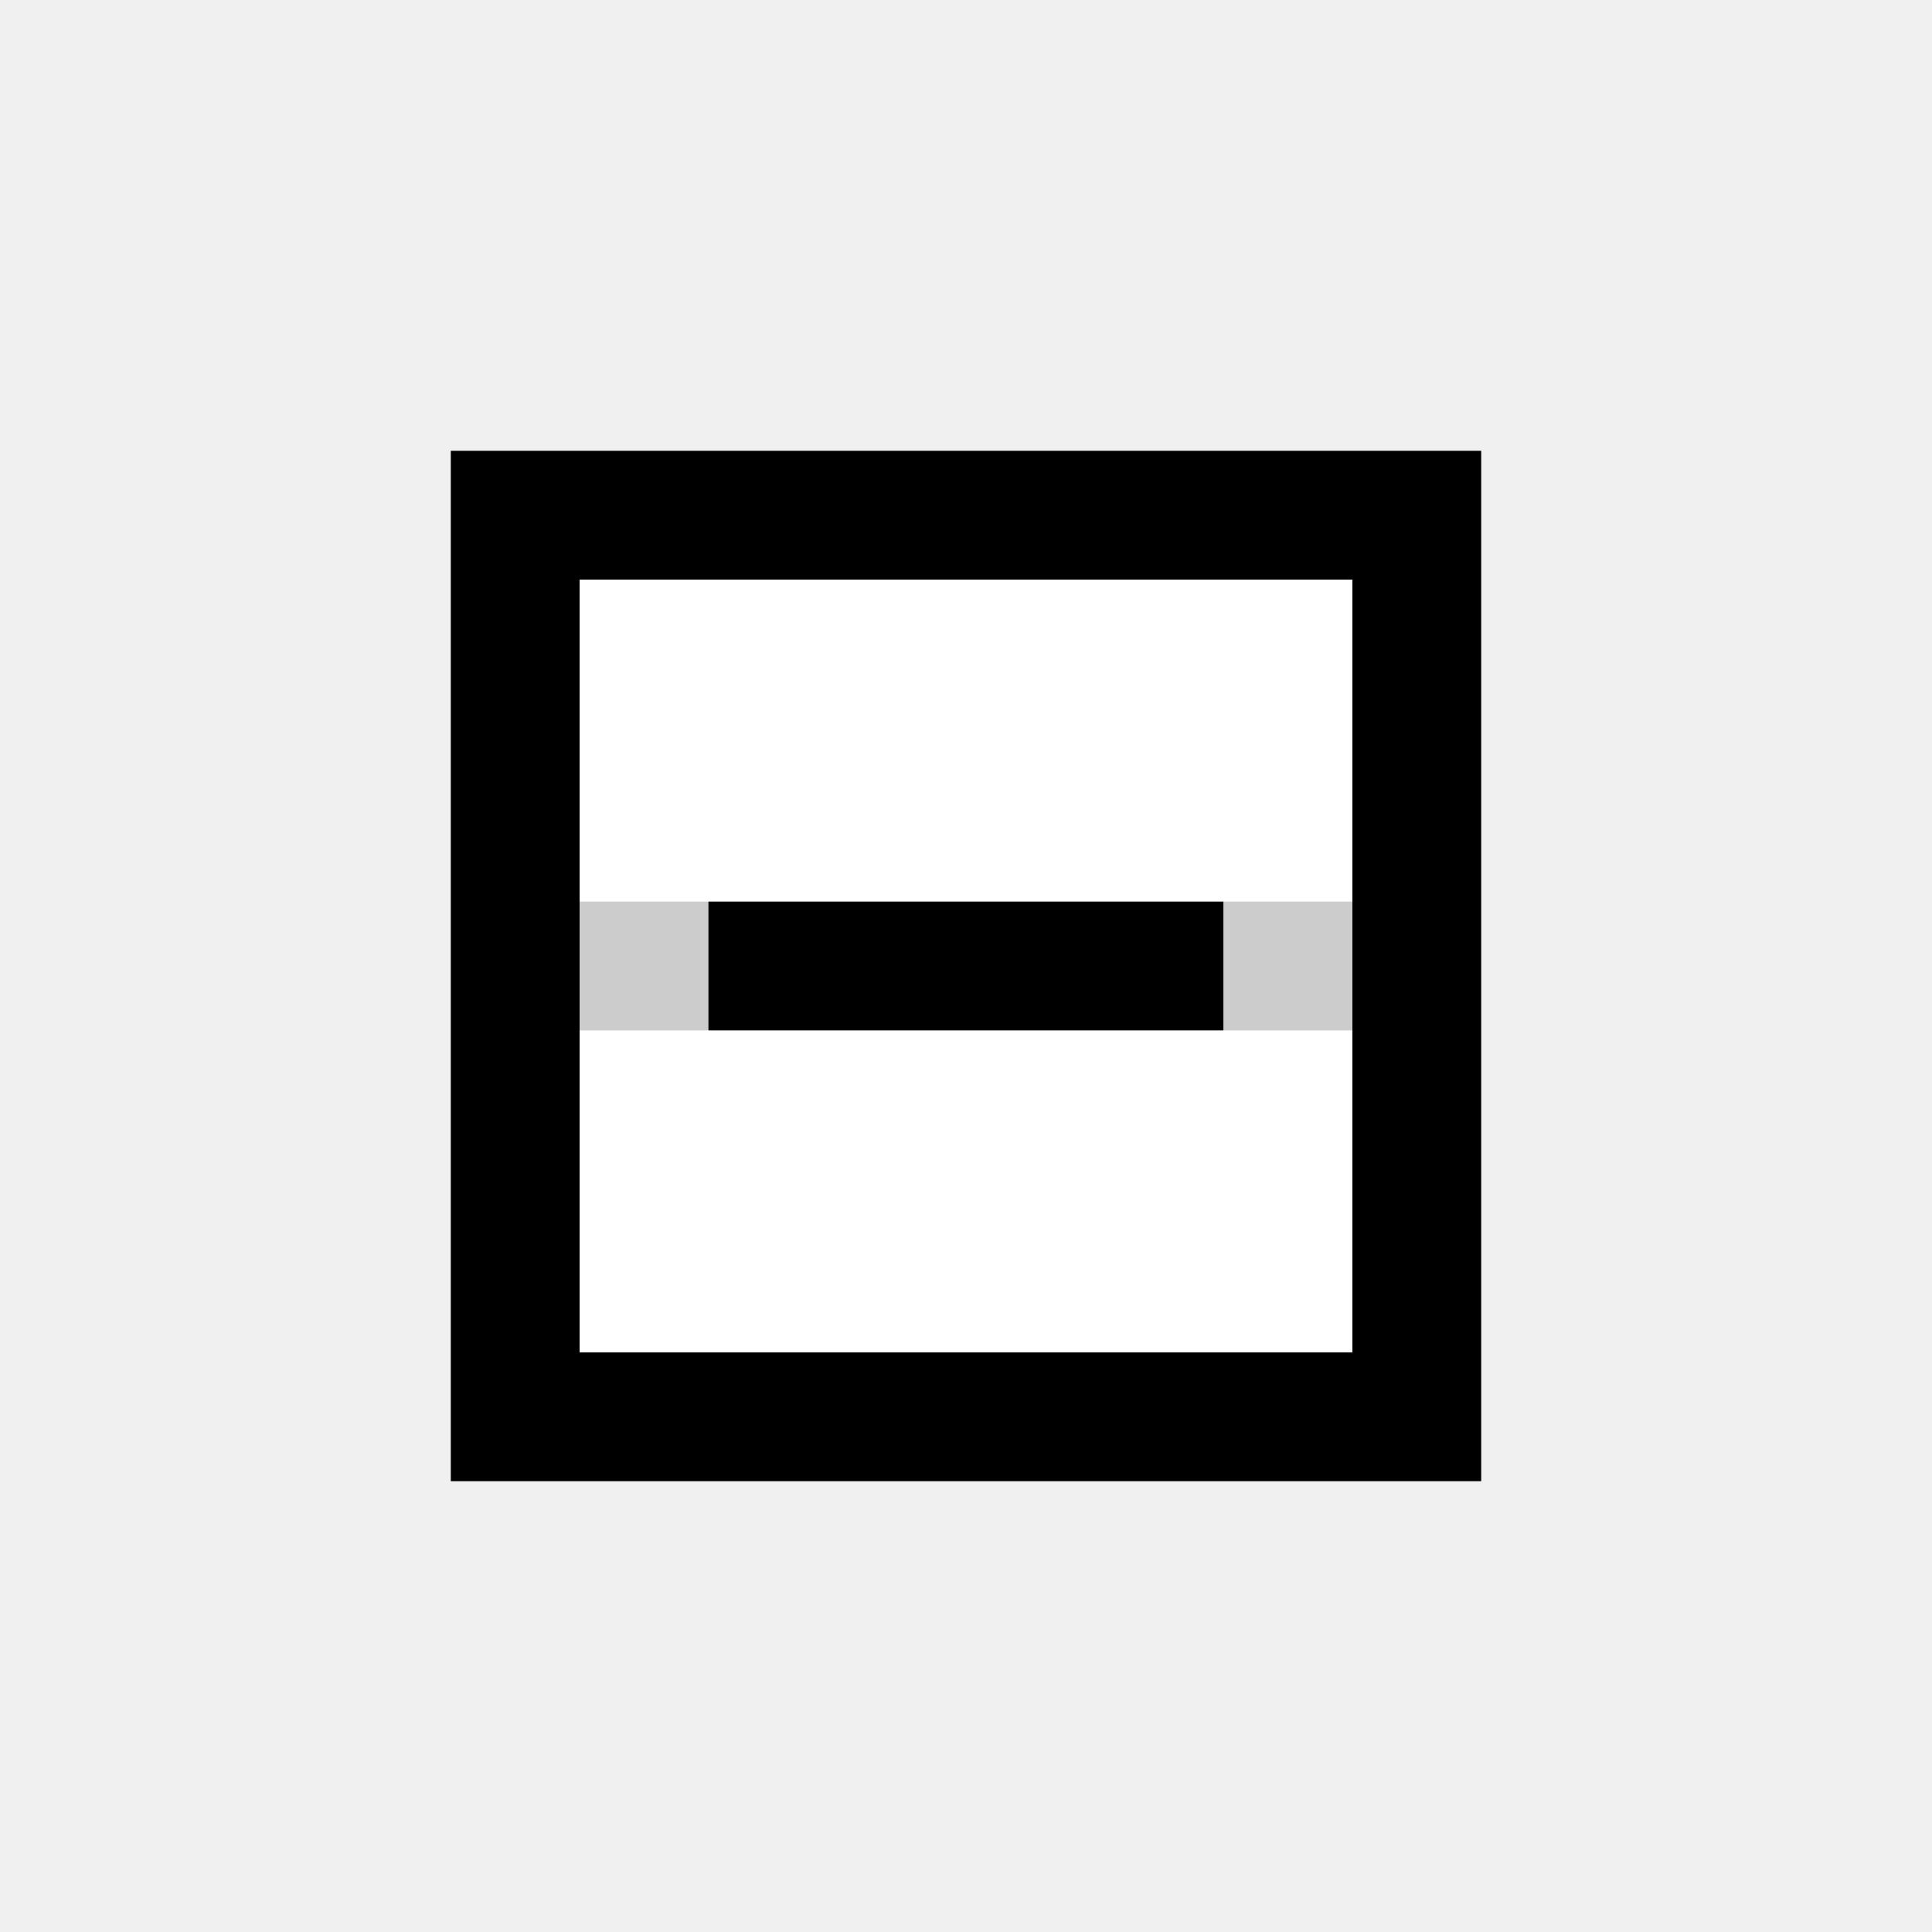
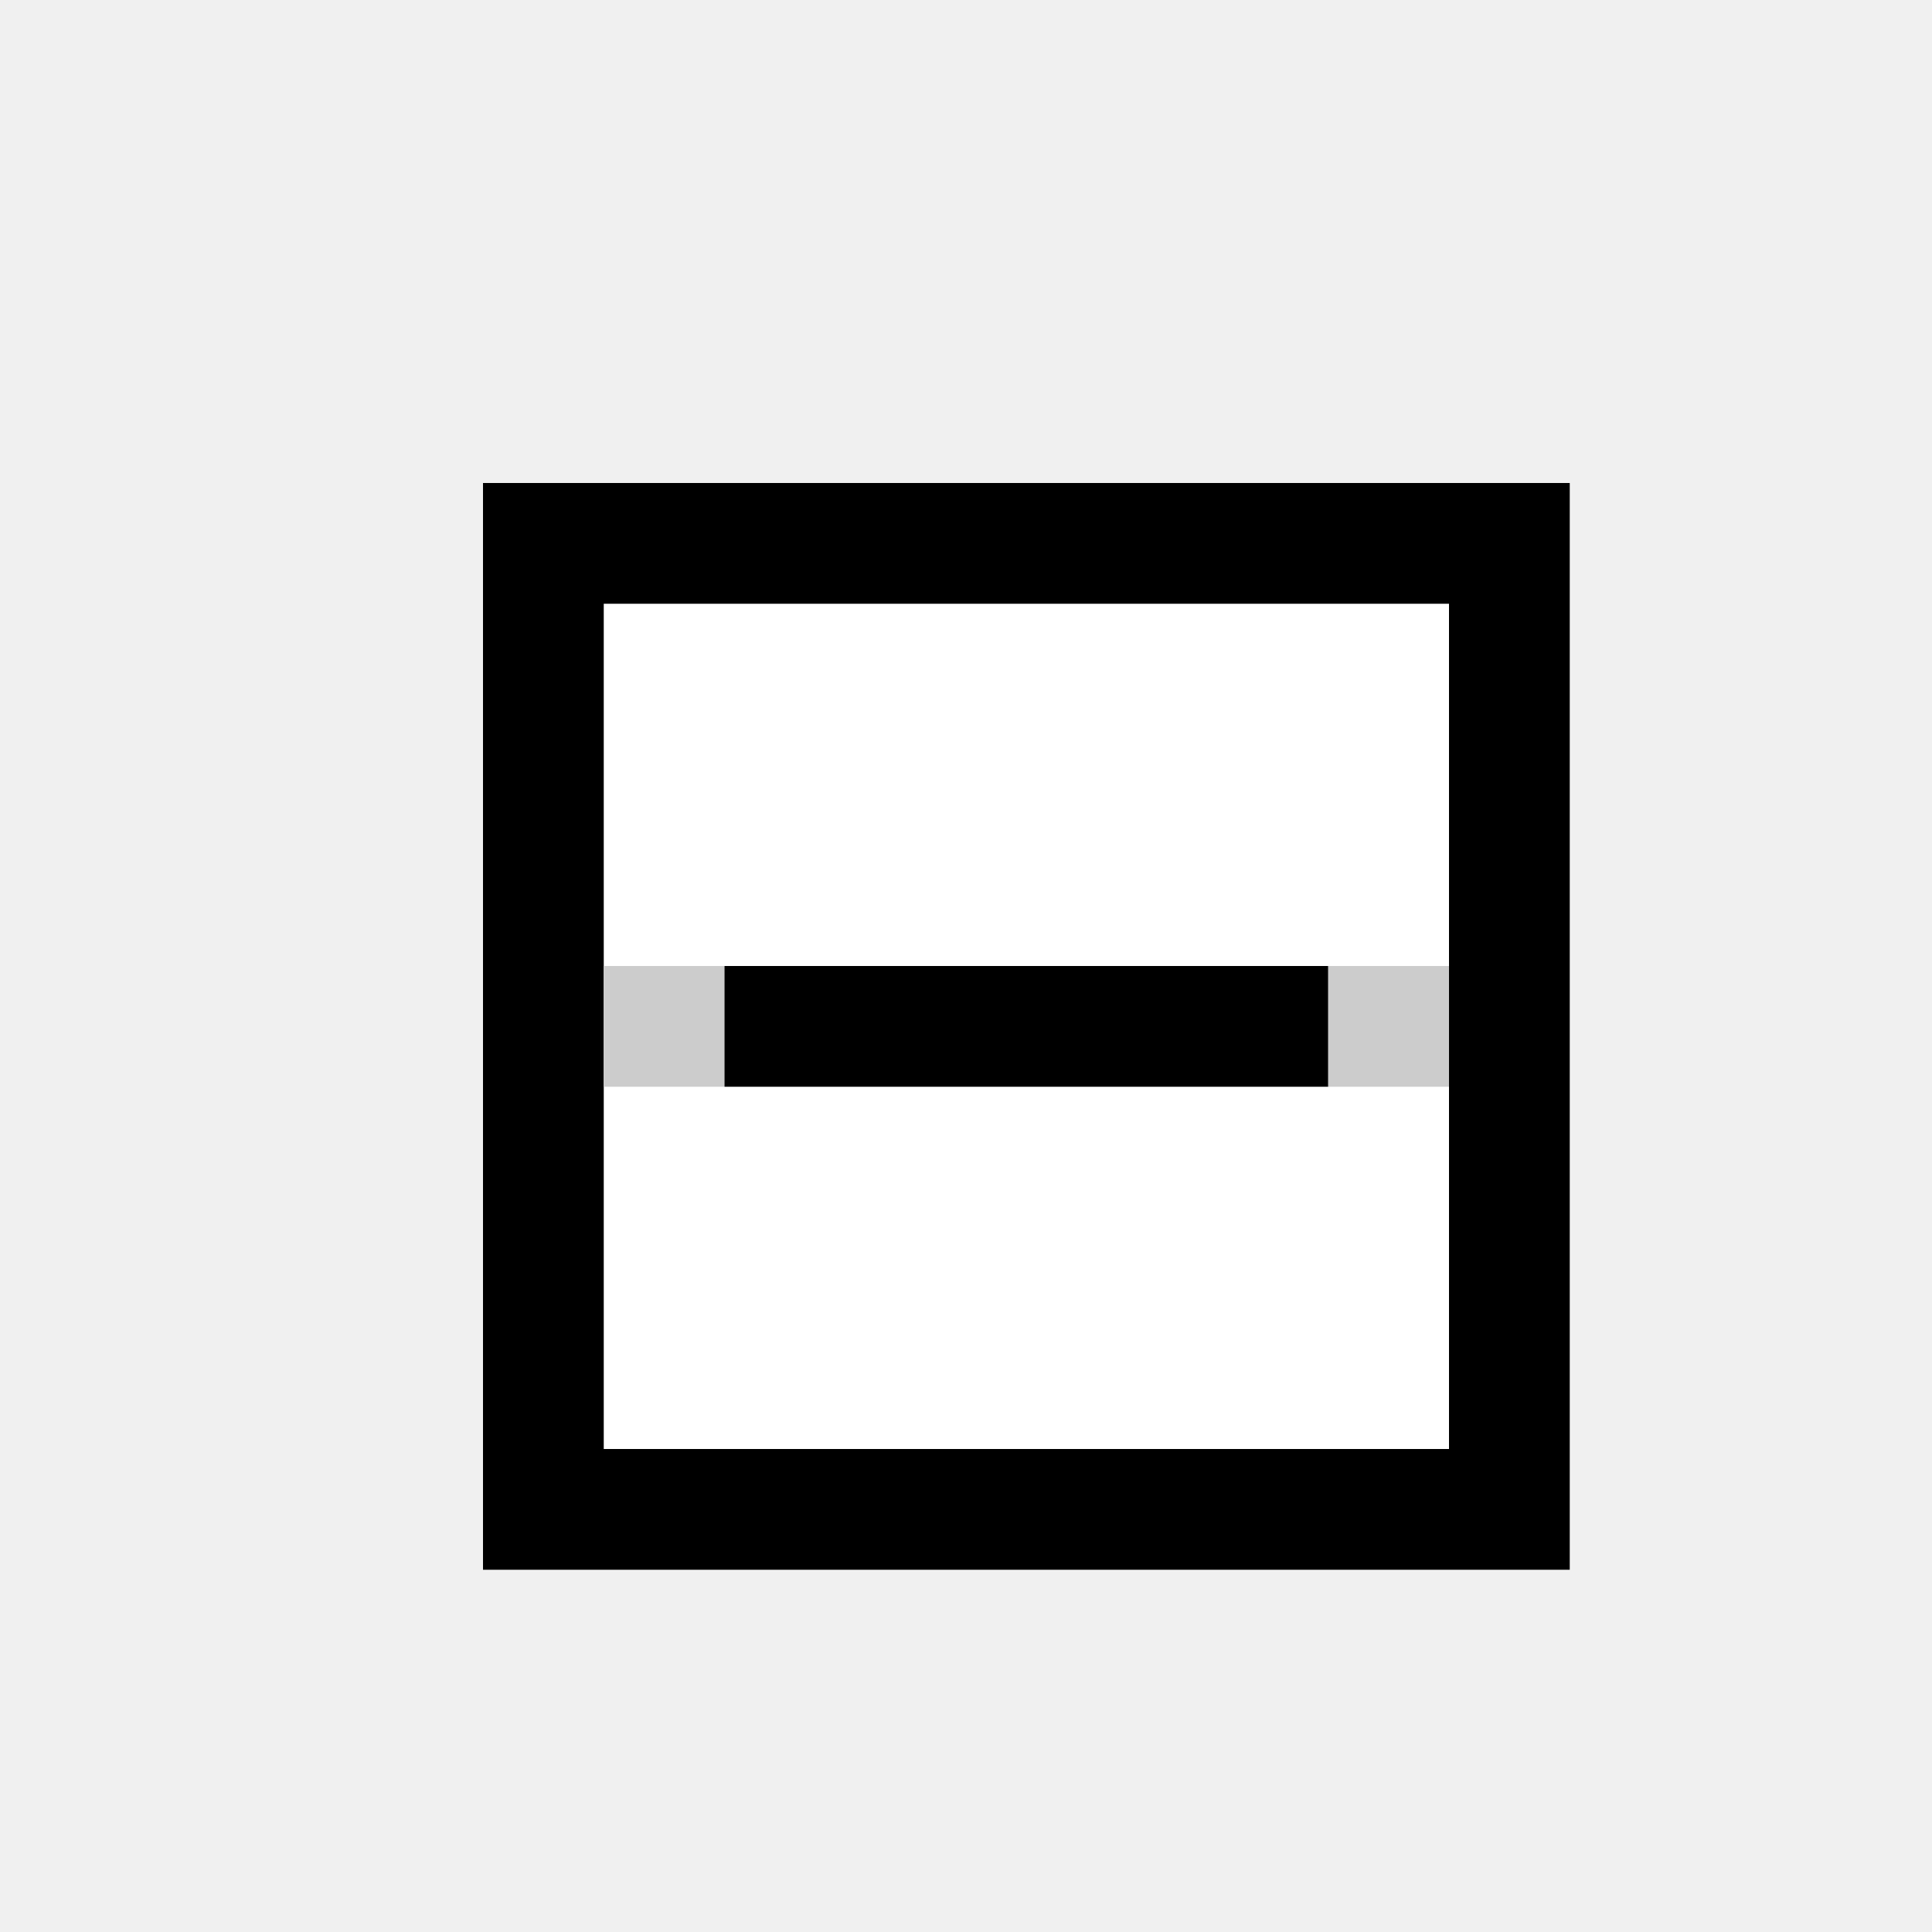
- <svg xmlns="http://www.w3.org/2000/svg" version="1.1" viewBox="0 0 15 15">
-   <path d="M4,4H11V11H4Z" stroke="#000" fill="#FFF" />
-   <path d="M4.5,7.5H5.5" stroke="#CCC" fill="none" />
-   <path d="M5.5,7.5H9.5" stroke="#000" fill="none" />
-   <path d="M9.5,7.5H10.5" stroke="#CCC" fill="none" />
+ <svg xmlns="http://www.w3.org/2000/svg" version="1.1" viewBox="0 0 16 16">
+   <path d="M4.5,4.5H12.5V12.5H4.5Z" stroke="#000" fill="#FFF" />
+   <path d="M5,8.5H6" stroke="#CCC" fill="none" />
+   <path d="M6,8.5H11" stroke="#000" fill="none" />
+   <path d="M11,8.5H12" stroke="#CCC" fill="none" />
</svg>
